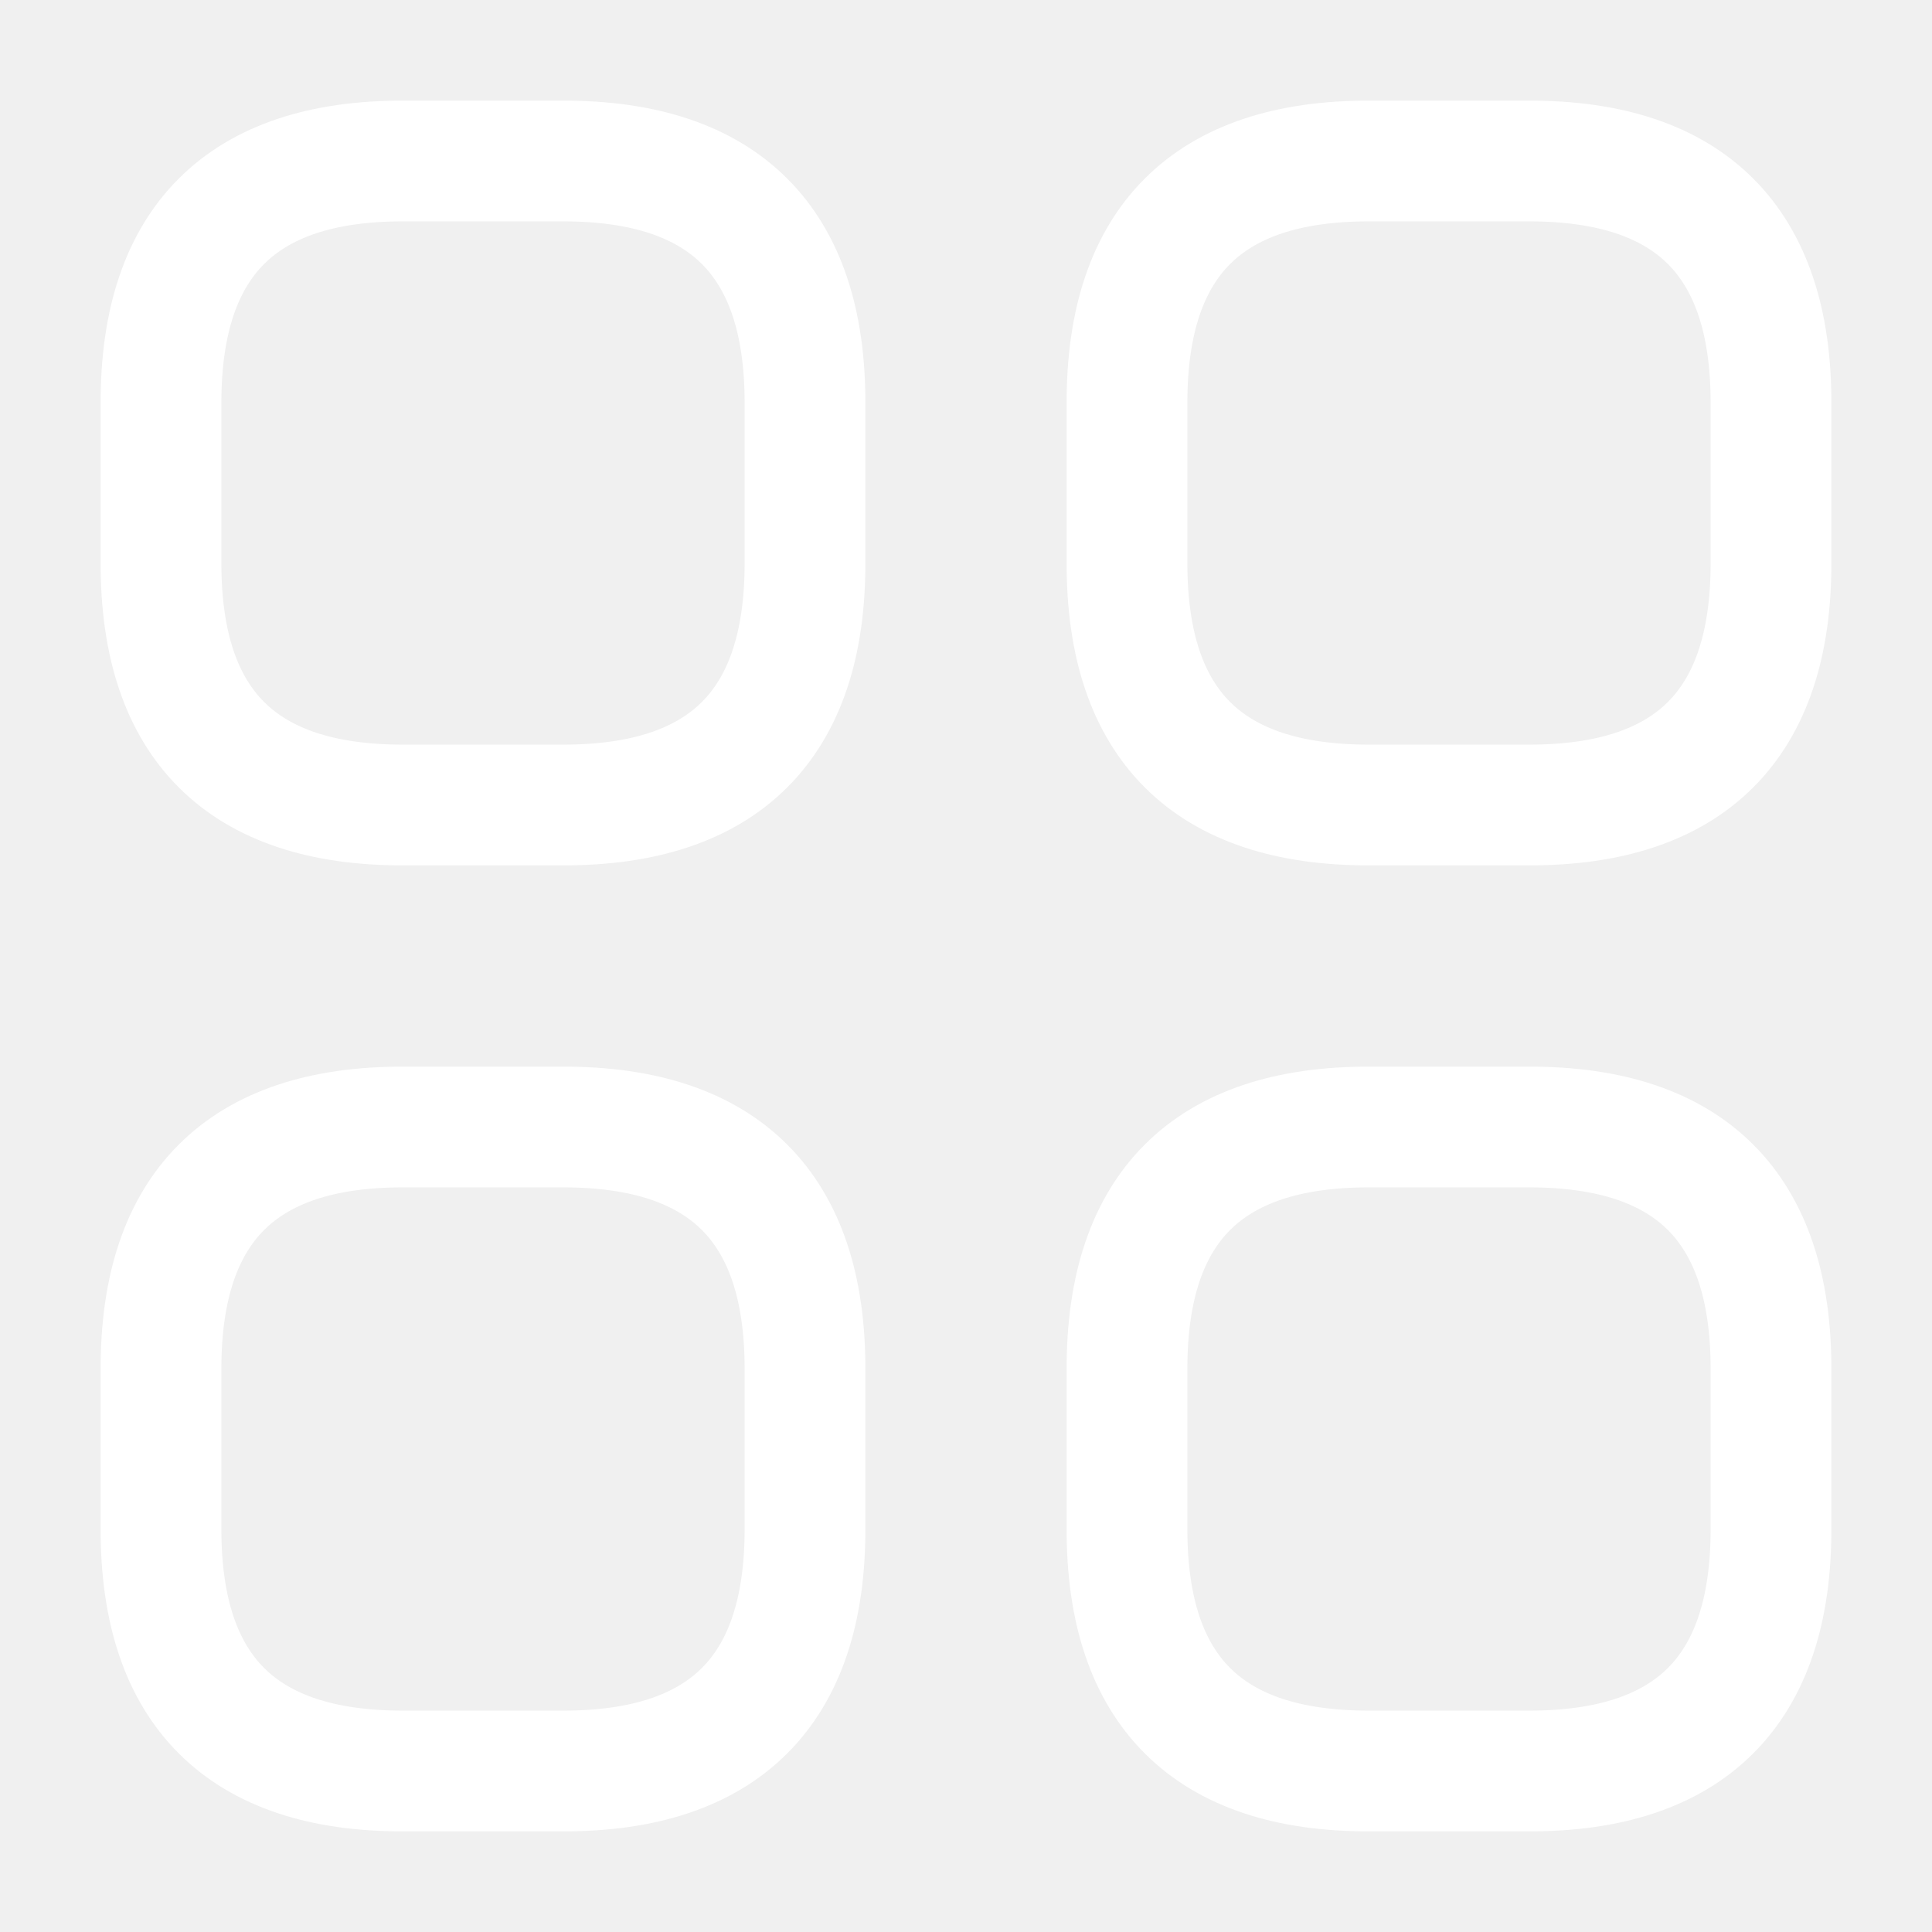
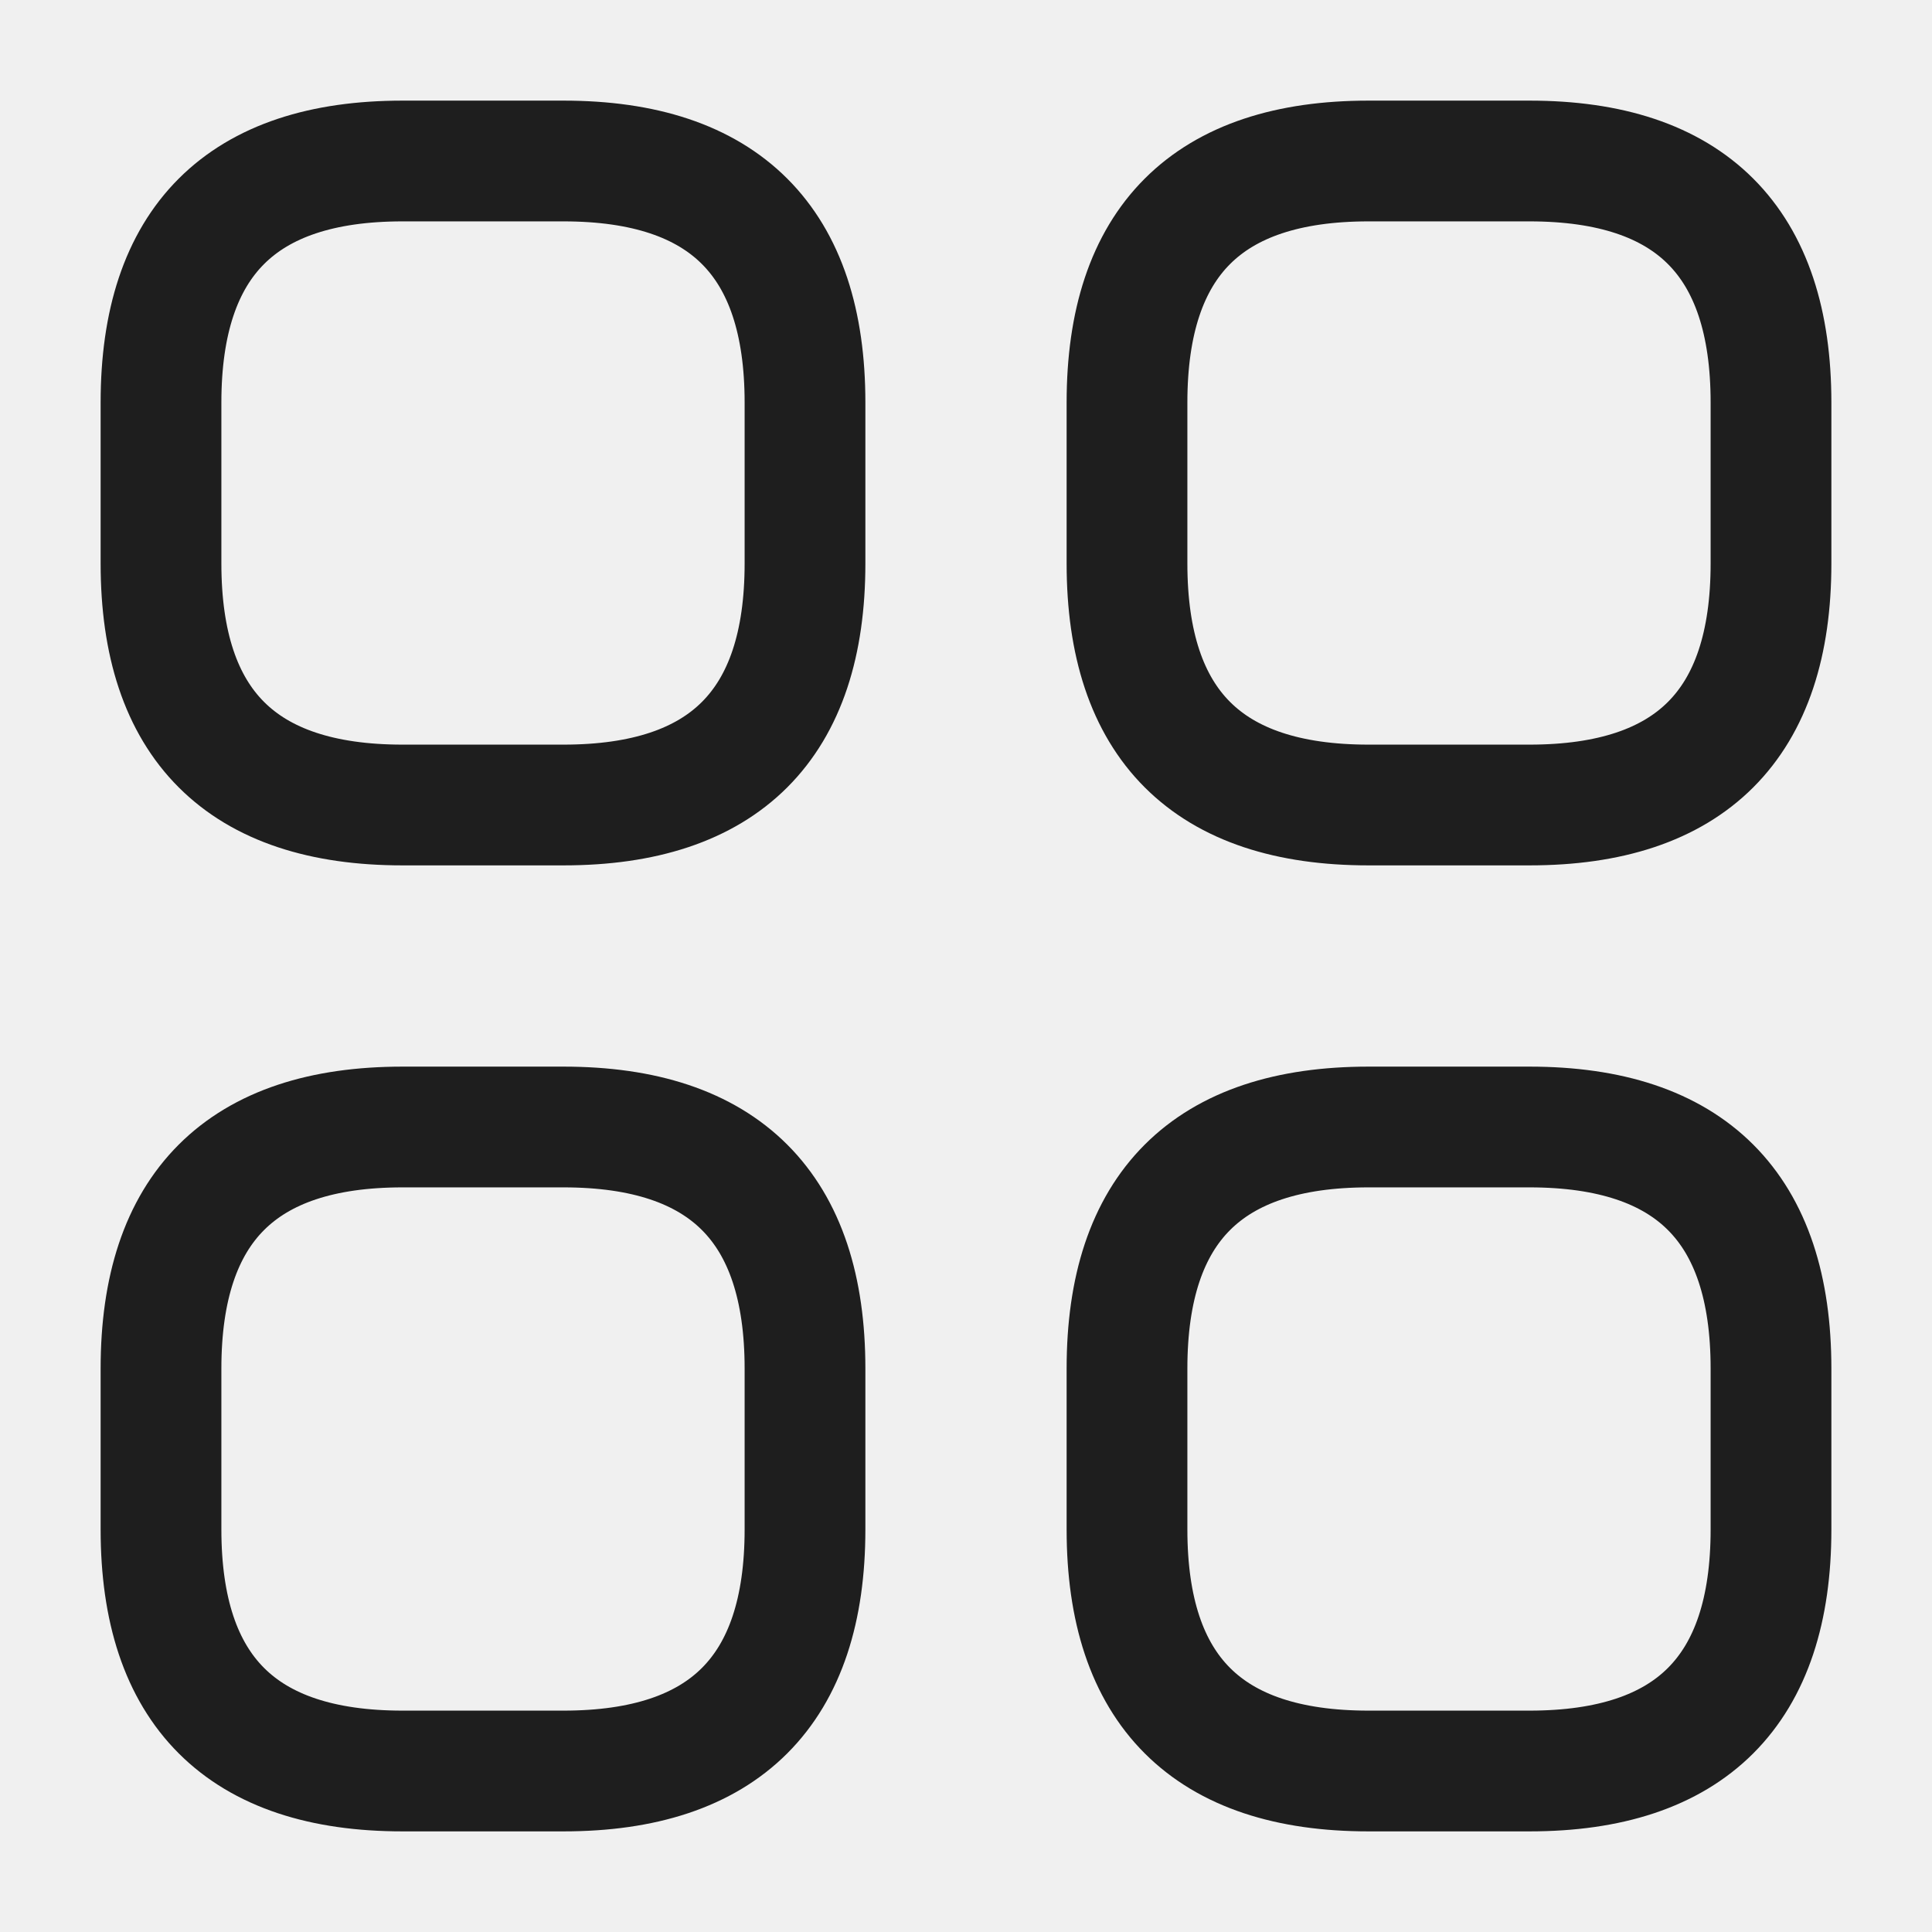
<svg xmlns="http://www.w3.org/2000/svg" width="24" height="24" viewBox="0 0 24 24" fill="none">
-   <path d="M5 10H7C9 10 10 9 10 7V5C10 3 9 2 7 2H5C3 2 2 3 2 5V7C2 9 3 10 5 10Z" stroke="white" stroke-width="1.5" stroke-miterlimit="10" stroke-linecap="round" stroke-linejoin="round" />
-   <path d="M17 10H19C21 10 22 9 22 7V5C22 3 21 2 19 2H17C15 2 14 3 14 5V7C14 9 15 10 17 10Z" stroke="white" stroke-width="1.5" stroke-miterlimit="10" stroke-linecap="round" stroke-linejoin="round" />
-   <path d="M17 22H19C21 22 22 21 22 19V17C22 15 21 14 19 14H17C15 14 14 15 14 17V19C14 21 15 22 17 22Z" stroke="white" stroke-width="1.5" stroke-miterlimit="10" stroke-linecap="round" stroke-linejoin="round" />
-   <path d="M5 22H7C9 22 10 21 10 19V17C10 15 9 14 7 14H5C3 14 2 15 2 17V19C2 21 3 22 5 22Z" stroke="white" stroke-width="1.5" stroke-miterlimit="10" stroke-linecap="round" stroke-linejoin="round" />
+   <path d="M5 10H7C9 10 10 9 10 7V5C10 3 9 2 7 2H5C3 2 2 3 2 5V7C2 9 3 10 5 10Z" stroke="#1E1E1E" stroke-width="1.5" stroke-miterlimit="10" stroke-linecap="round" stroke-linejoin="round" />
+   <path d="M17 10H19C21 10 22 9 22 7V5C22 3 21 2 19 2H17C15 2 14 3 14 5V7C14 9 15 10 17 10Z" stroke="#1E1E1E" stroke-width="1.5" stroke-miterlimit="10" stroke-linecap="round" stroke-linejoin="round" />
+   <path d="M17 22H19C21 22 22 21 22 19V17C22 15 21 14 19 14H17C15 14 14 15 14 17V19C14 21 15 22 17 22Z" stroke="#1E1E1E" stroke-width="1.5" stroke-miterlimit="10" stroke-linecap="round" stroke-linejoin="round" />
+   <path d="M5 22H7C9 22 10 21 10 19V17C10 15 9 14 7 14H5C3 14 2 15 2 17V19C2 21 3 22 5 22Z" stroke="#1E1E1E" stroke-width="1.5" stroke-miterlimit="10" stroke-linecap="round" stroke-linejoin="round" />
</svg>
